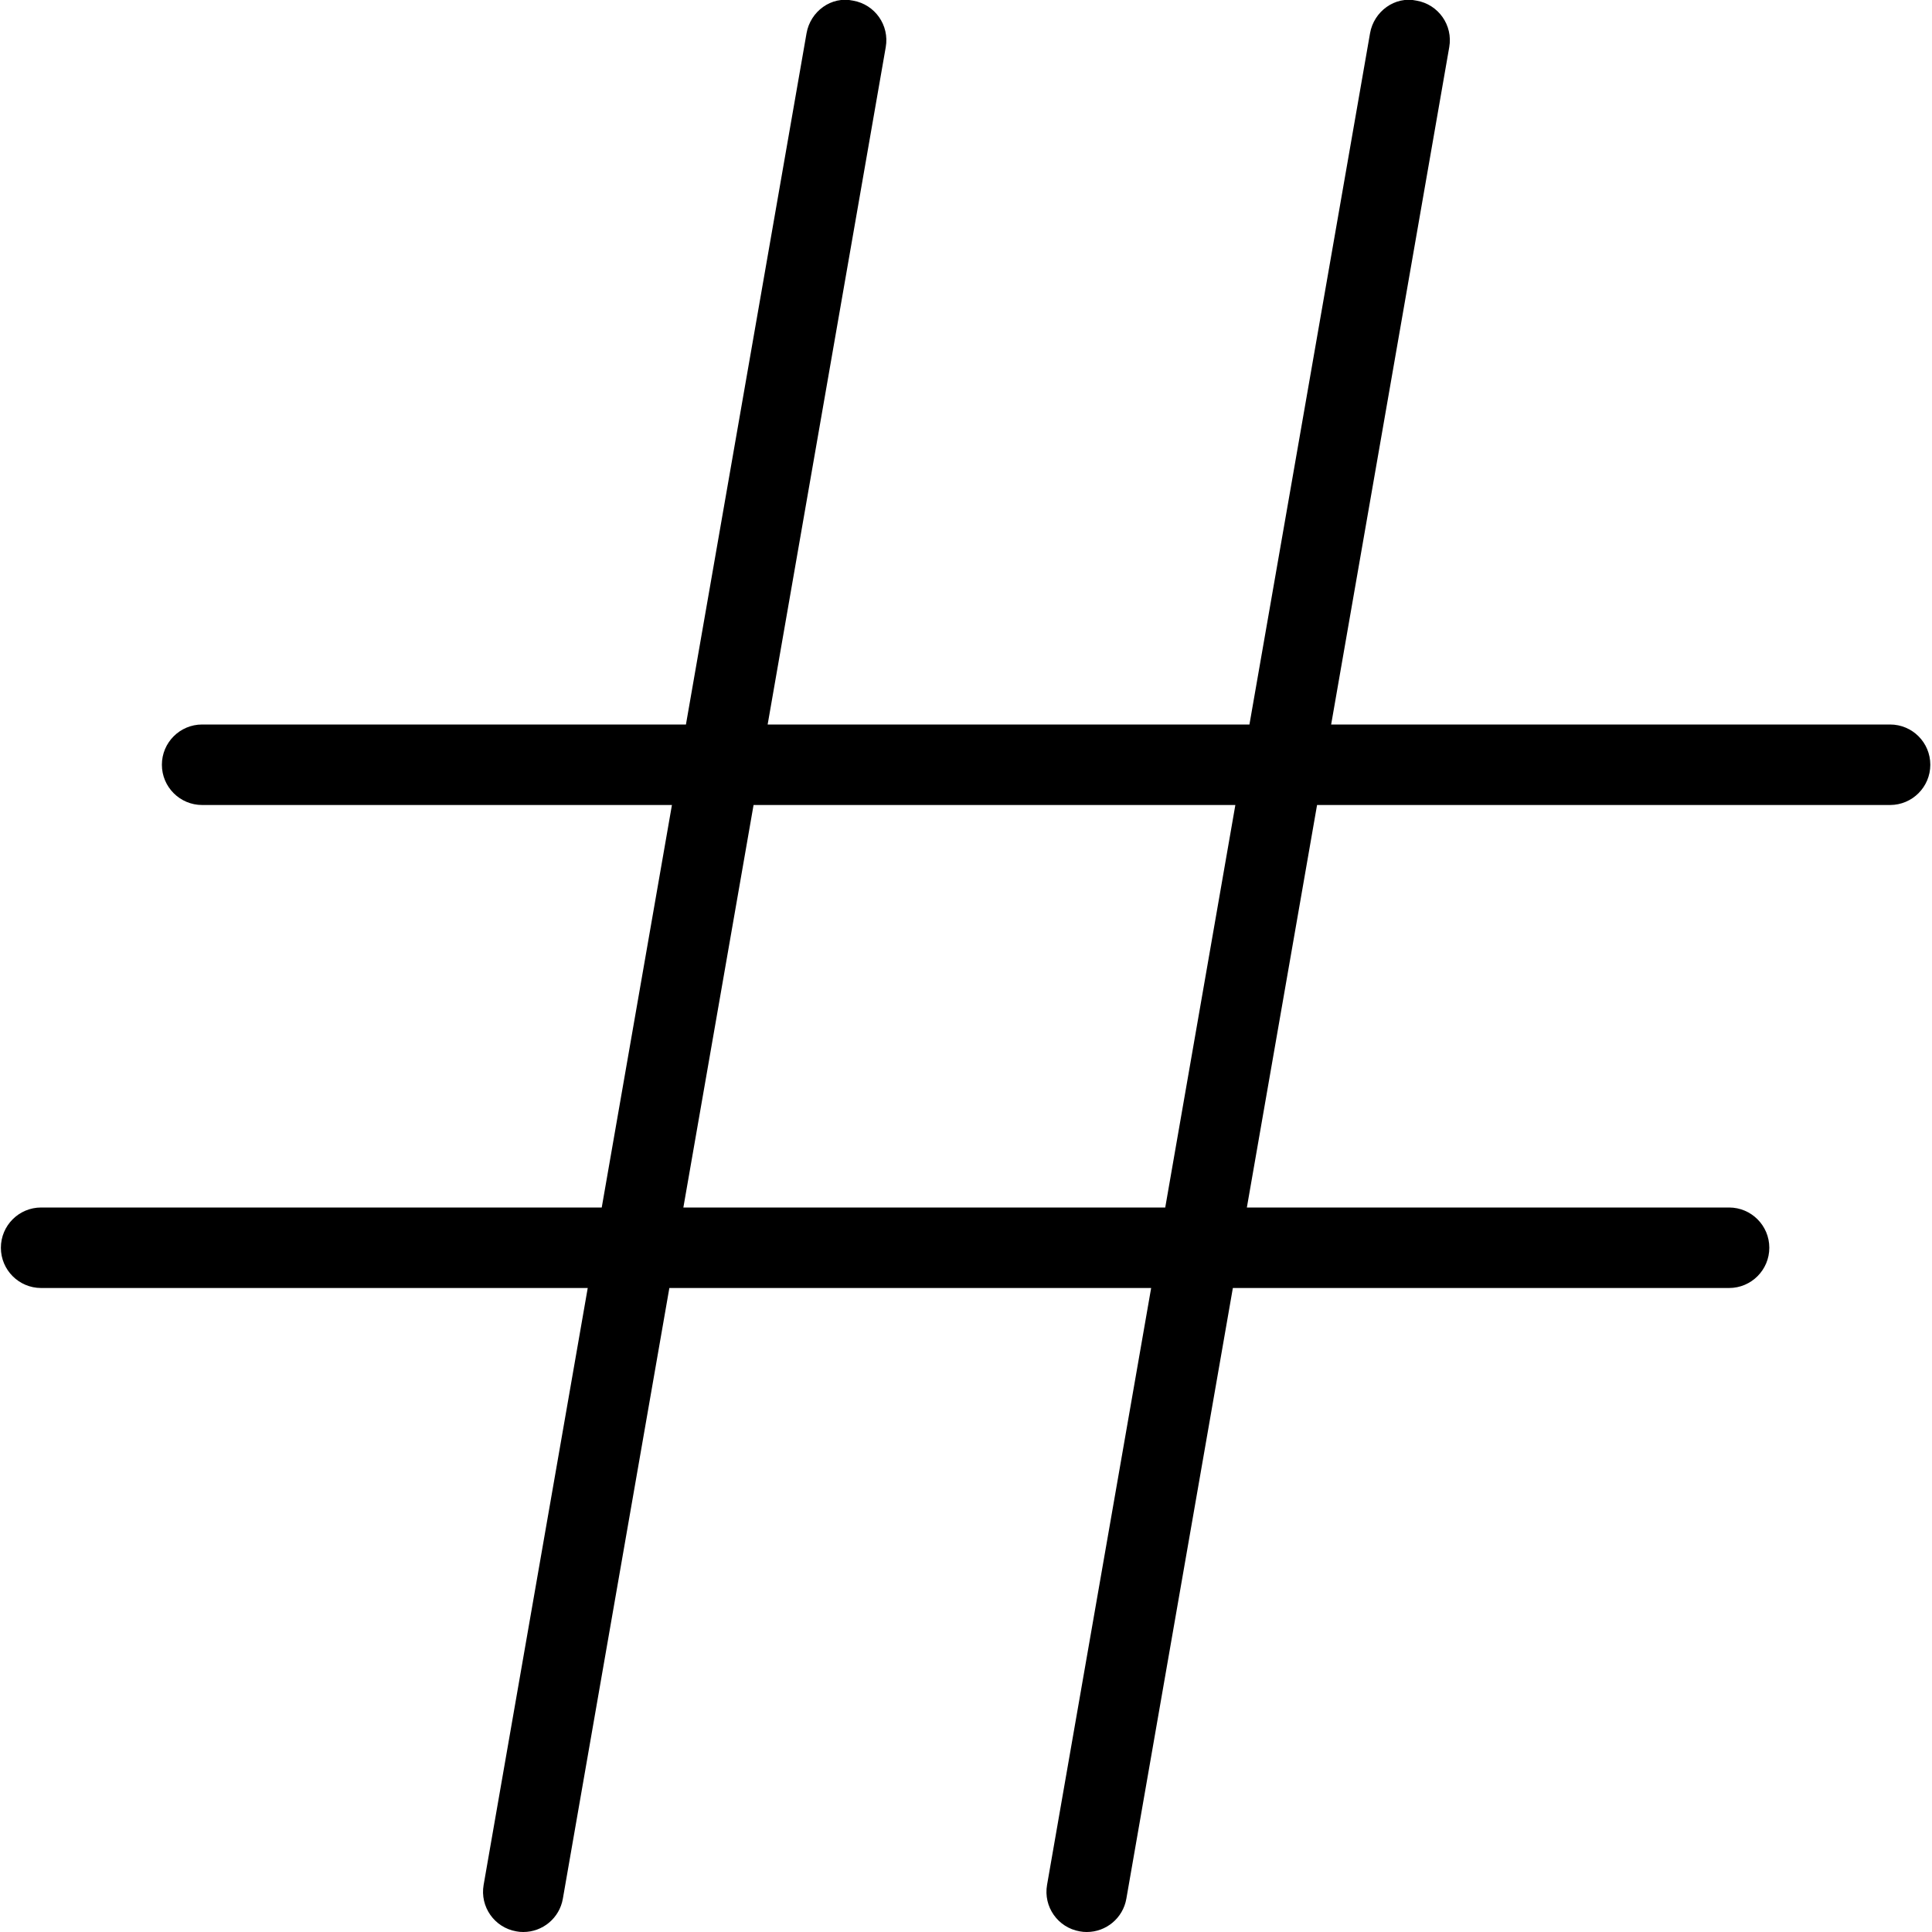
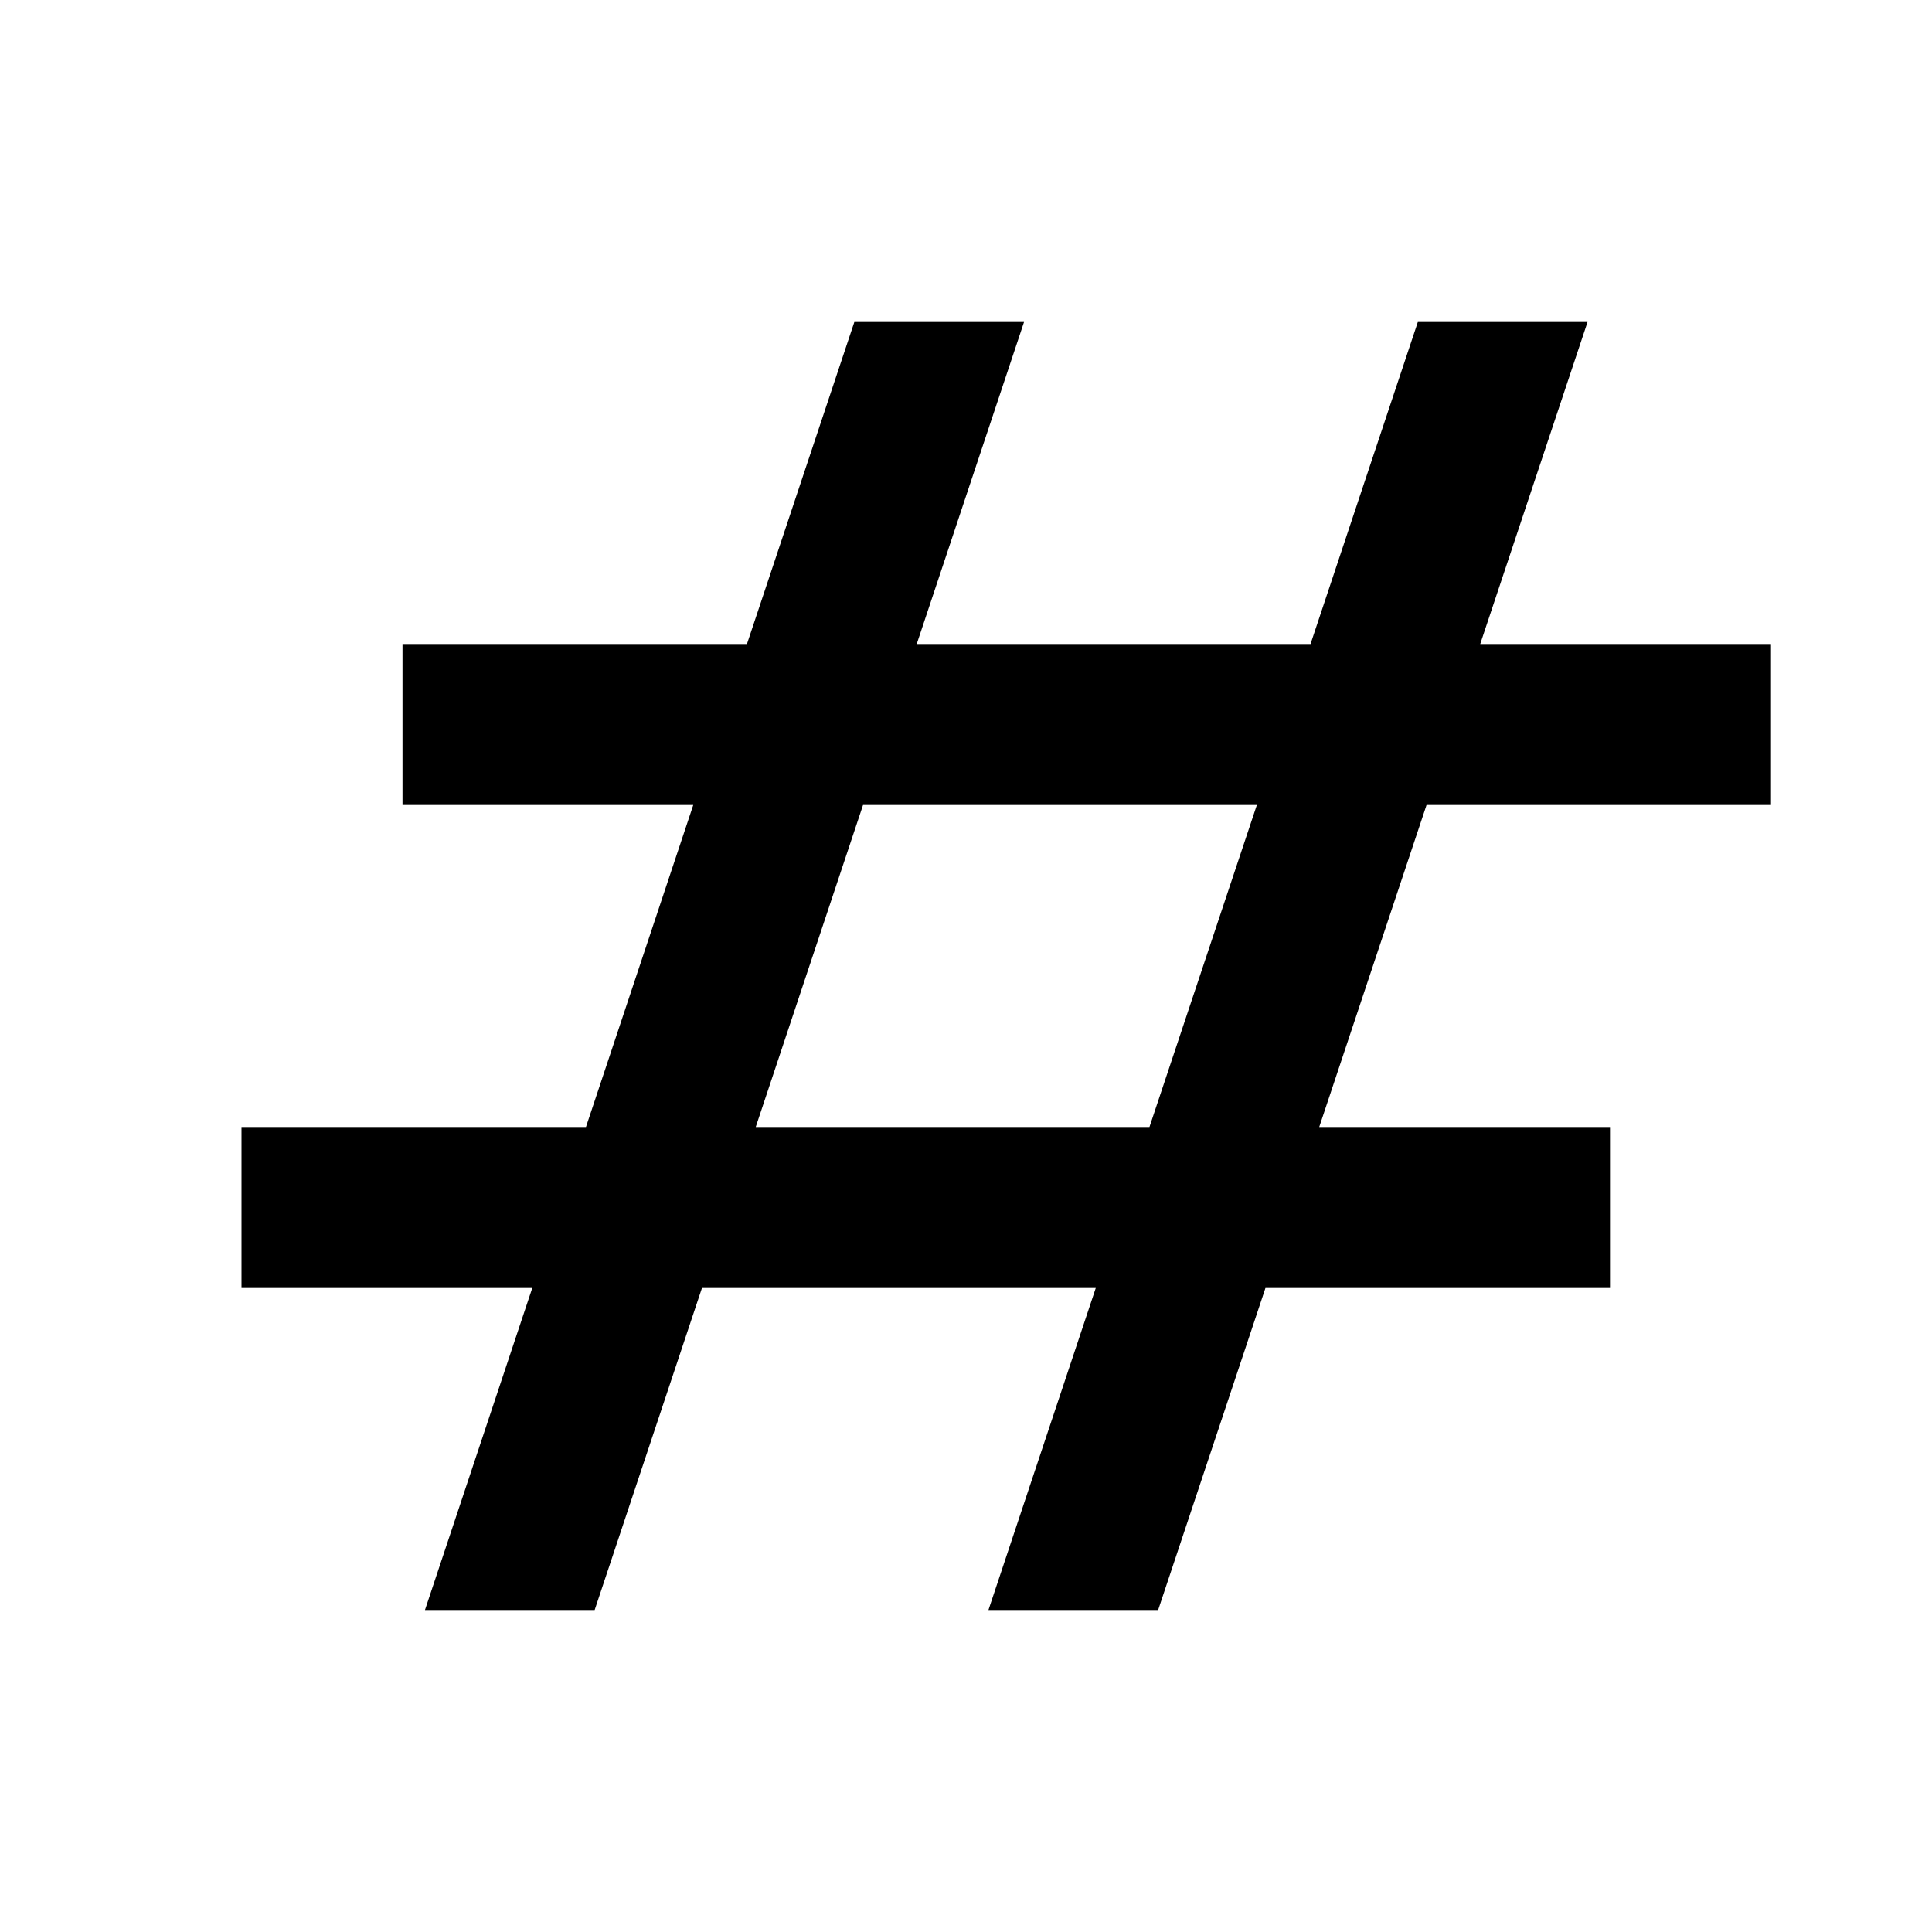
- <svg xmlns="http://www.w3.org/2000/svg" version="1.1" x="0px" y="0px" width="24px" height="24px" viewBox="0 0 24 24" enable-background="new 0 0 24 24" xml:space="preserve">
-   <g id="Outline_Icons">
-     <path d="M23.479,9h-6.943l1.467-8.414c0.048-0.272-0.134-0.531-0.406-0.578c-0.268-0.059-0.531,0.133-0.578,0.406L15.521,9H9.536   l1.467-8.414c0.048-0.272-0.134-0.531-0.406-0.578c-0.27-0.059-0.531,0.133-0.578,0.406L8.521,9H2.511c-0.276,0-0.5,0.224-0.5,0.5   s0.224,0.5,0.5,0.5h5.836l-0.872,5H0.511c-0.276,0-0.5,0.224-0.5,0.5s0.224,0.5,0.5,0.5h6.79l-1.293,7.414   c-0.048,0.272,0.134,0.531,0.406,0.578C6.443,23.998,6.472,24,6.501,24c0.238,0,0.449-0.171,0.491-0.414L8.315,16h5.985   l-1.293,7.414c-0.048,0.272,0.134,0.531,0.406,0.578C13.443,23.998,13.472,24,13.501,24c0.238,0,0.449-0.171,0.491-0.414L15.315,16   h6.164c0.276,0,0.5-0.224,0.5-0.5s-0.224-0.5-0.5-0.5h-5.99l0.872-5h7.118c0.276,0,0.5-0.224,0.5-0.5S23.756,9,23.479,9z    M14.475,15H8.489l0.872-5h5.985L14.475,15z" />
-   </g>
+ <svg xmlns="http://www.w3.org/2000/svg" width="24" height="24">
+   <path fill-rule="evenodd" d="M19.721 4h-2.108L16.28 8h-4.892l1.333-4h-2.108L9.279 8H5v2h3.612l-1.333 4H3v2h3.612l-1.333 4h2.108l1.333-4h4.892l-1.333 4h2.108l1.333-4H20v-2h-3.612l1.333-4H22V8h-3.612l1.333-4zm-5.442 10H9.388l1.333-4h4.892l-1.334 4z" />
</svg>
